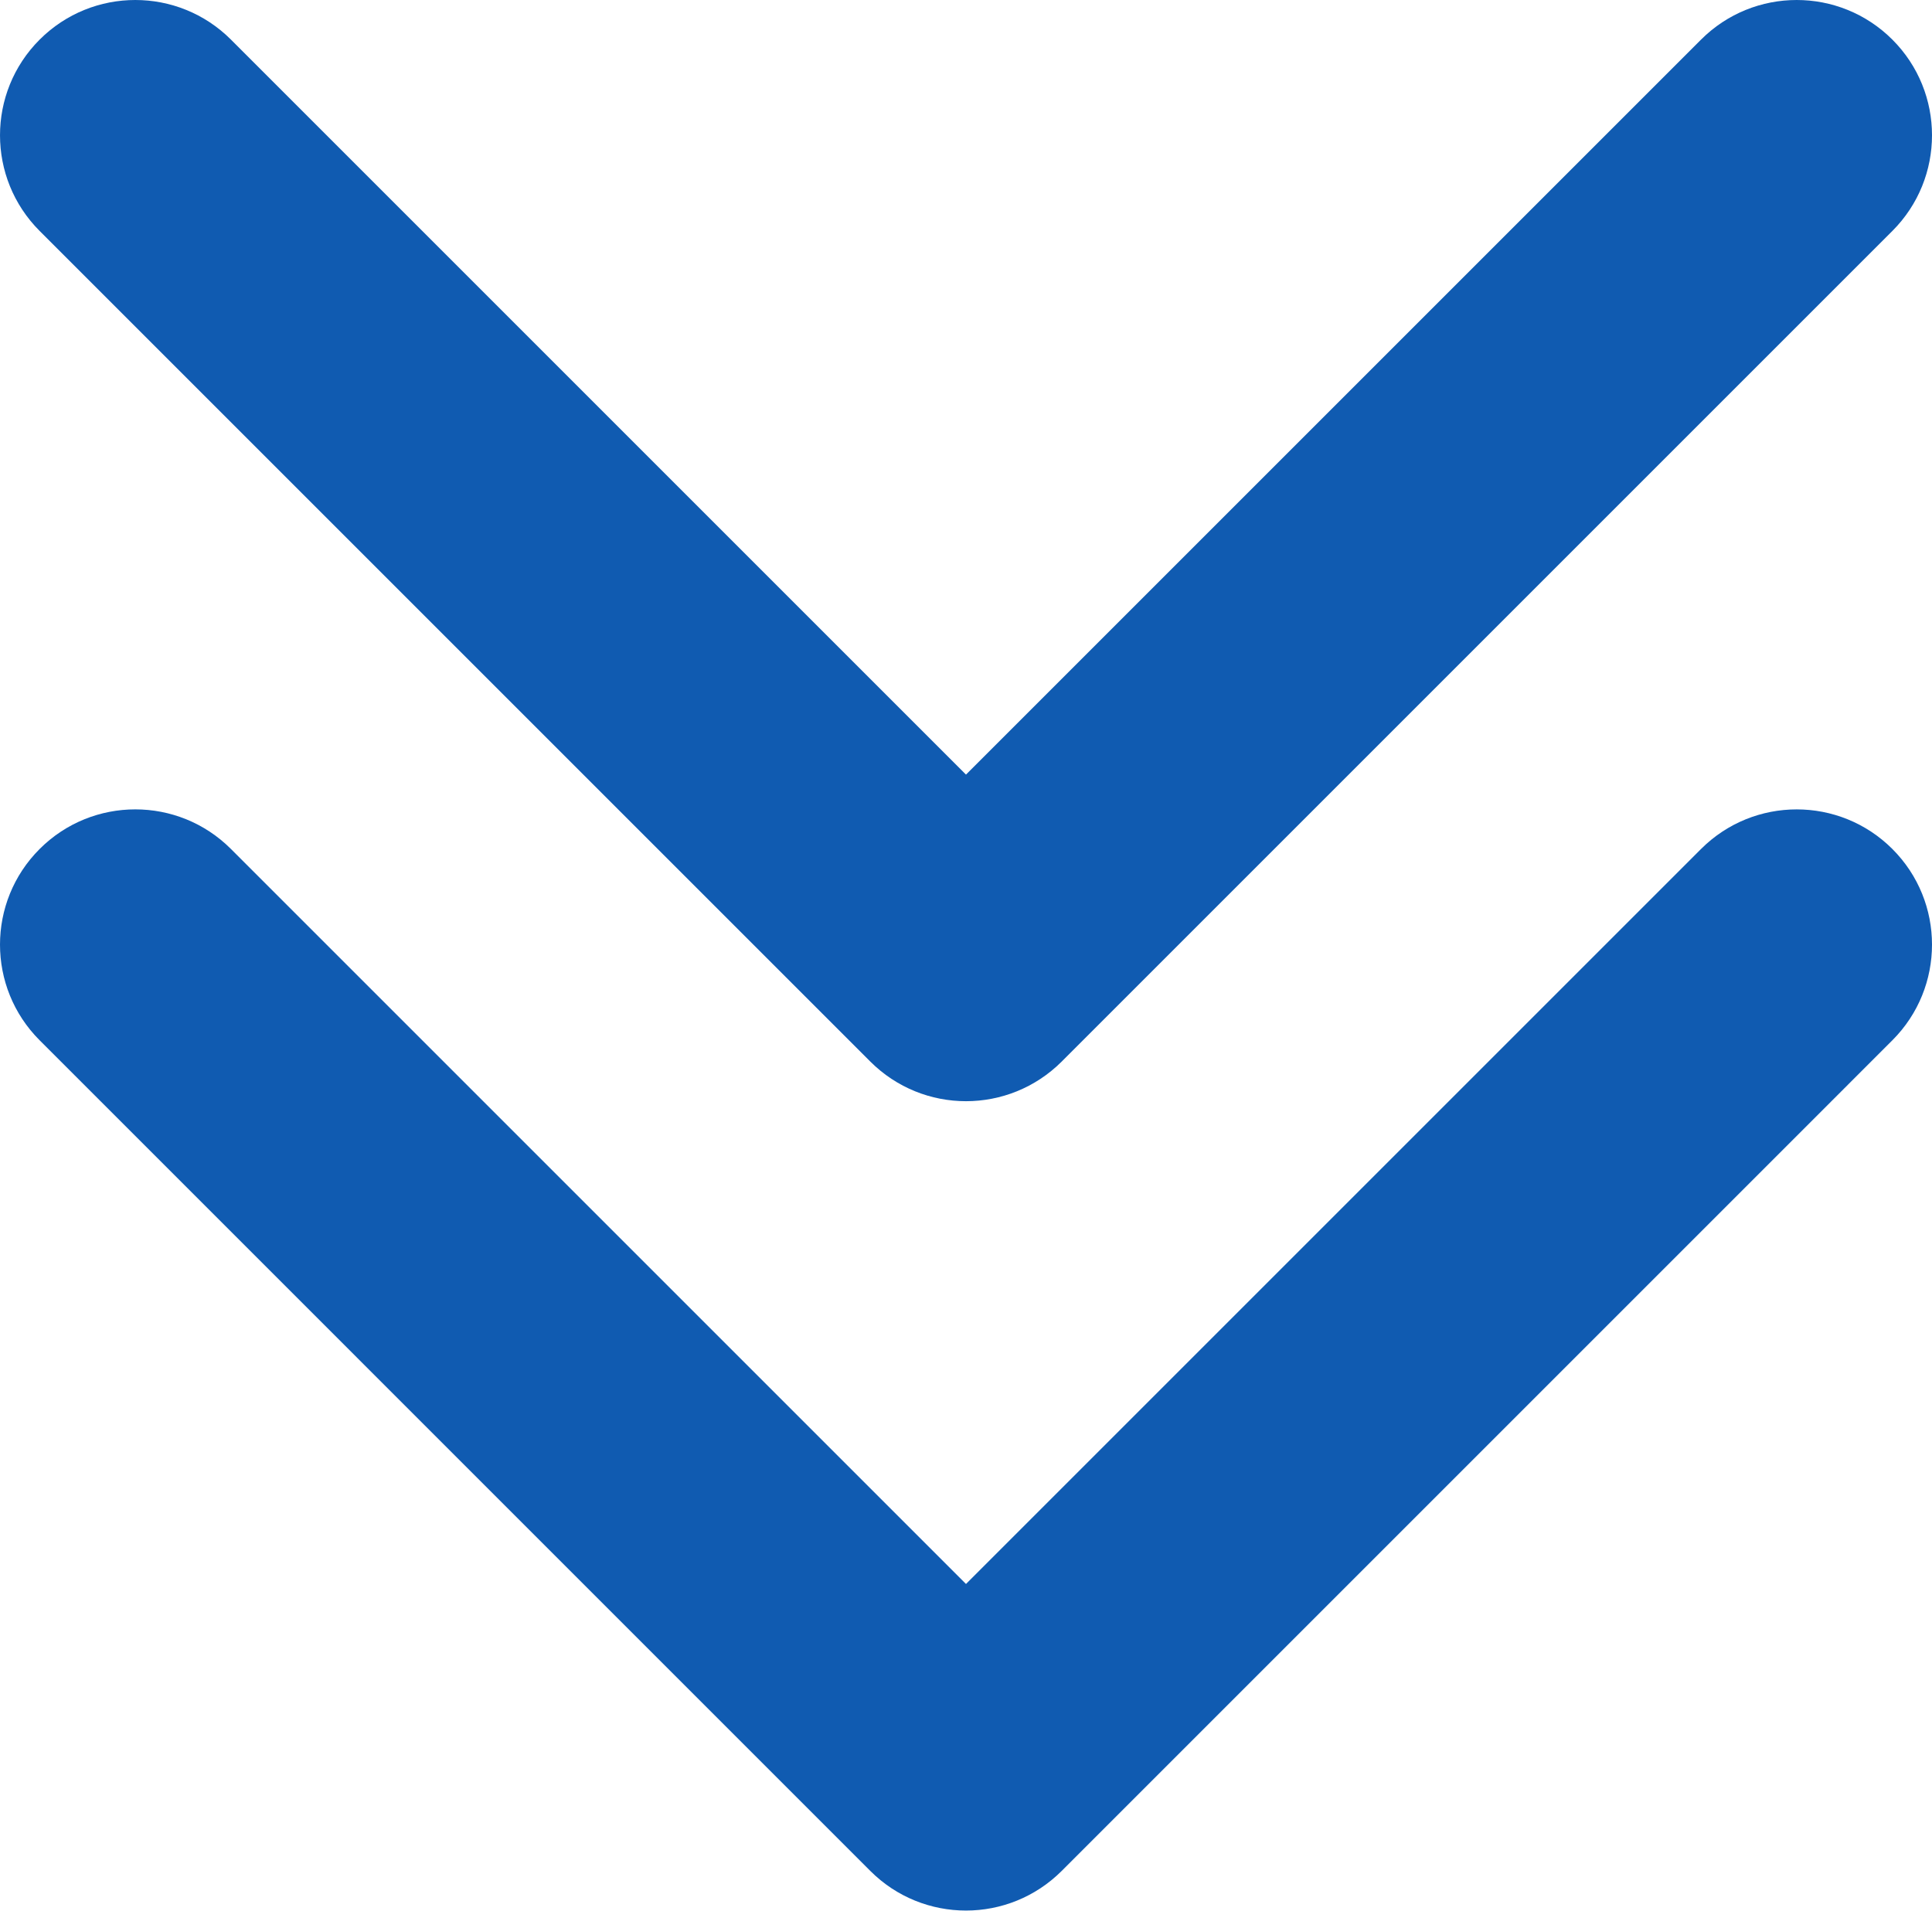
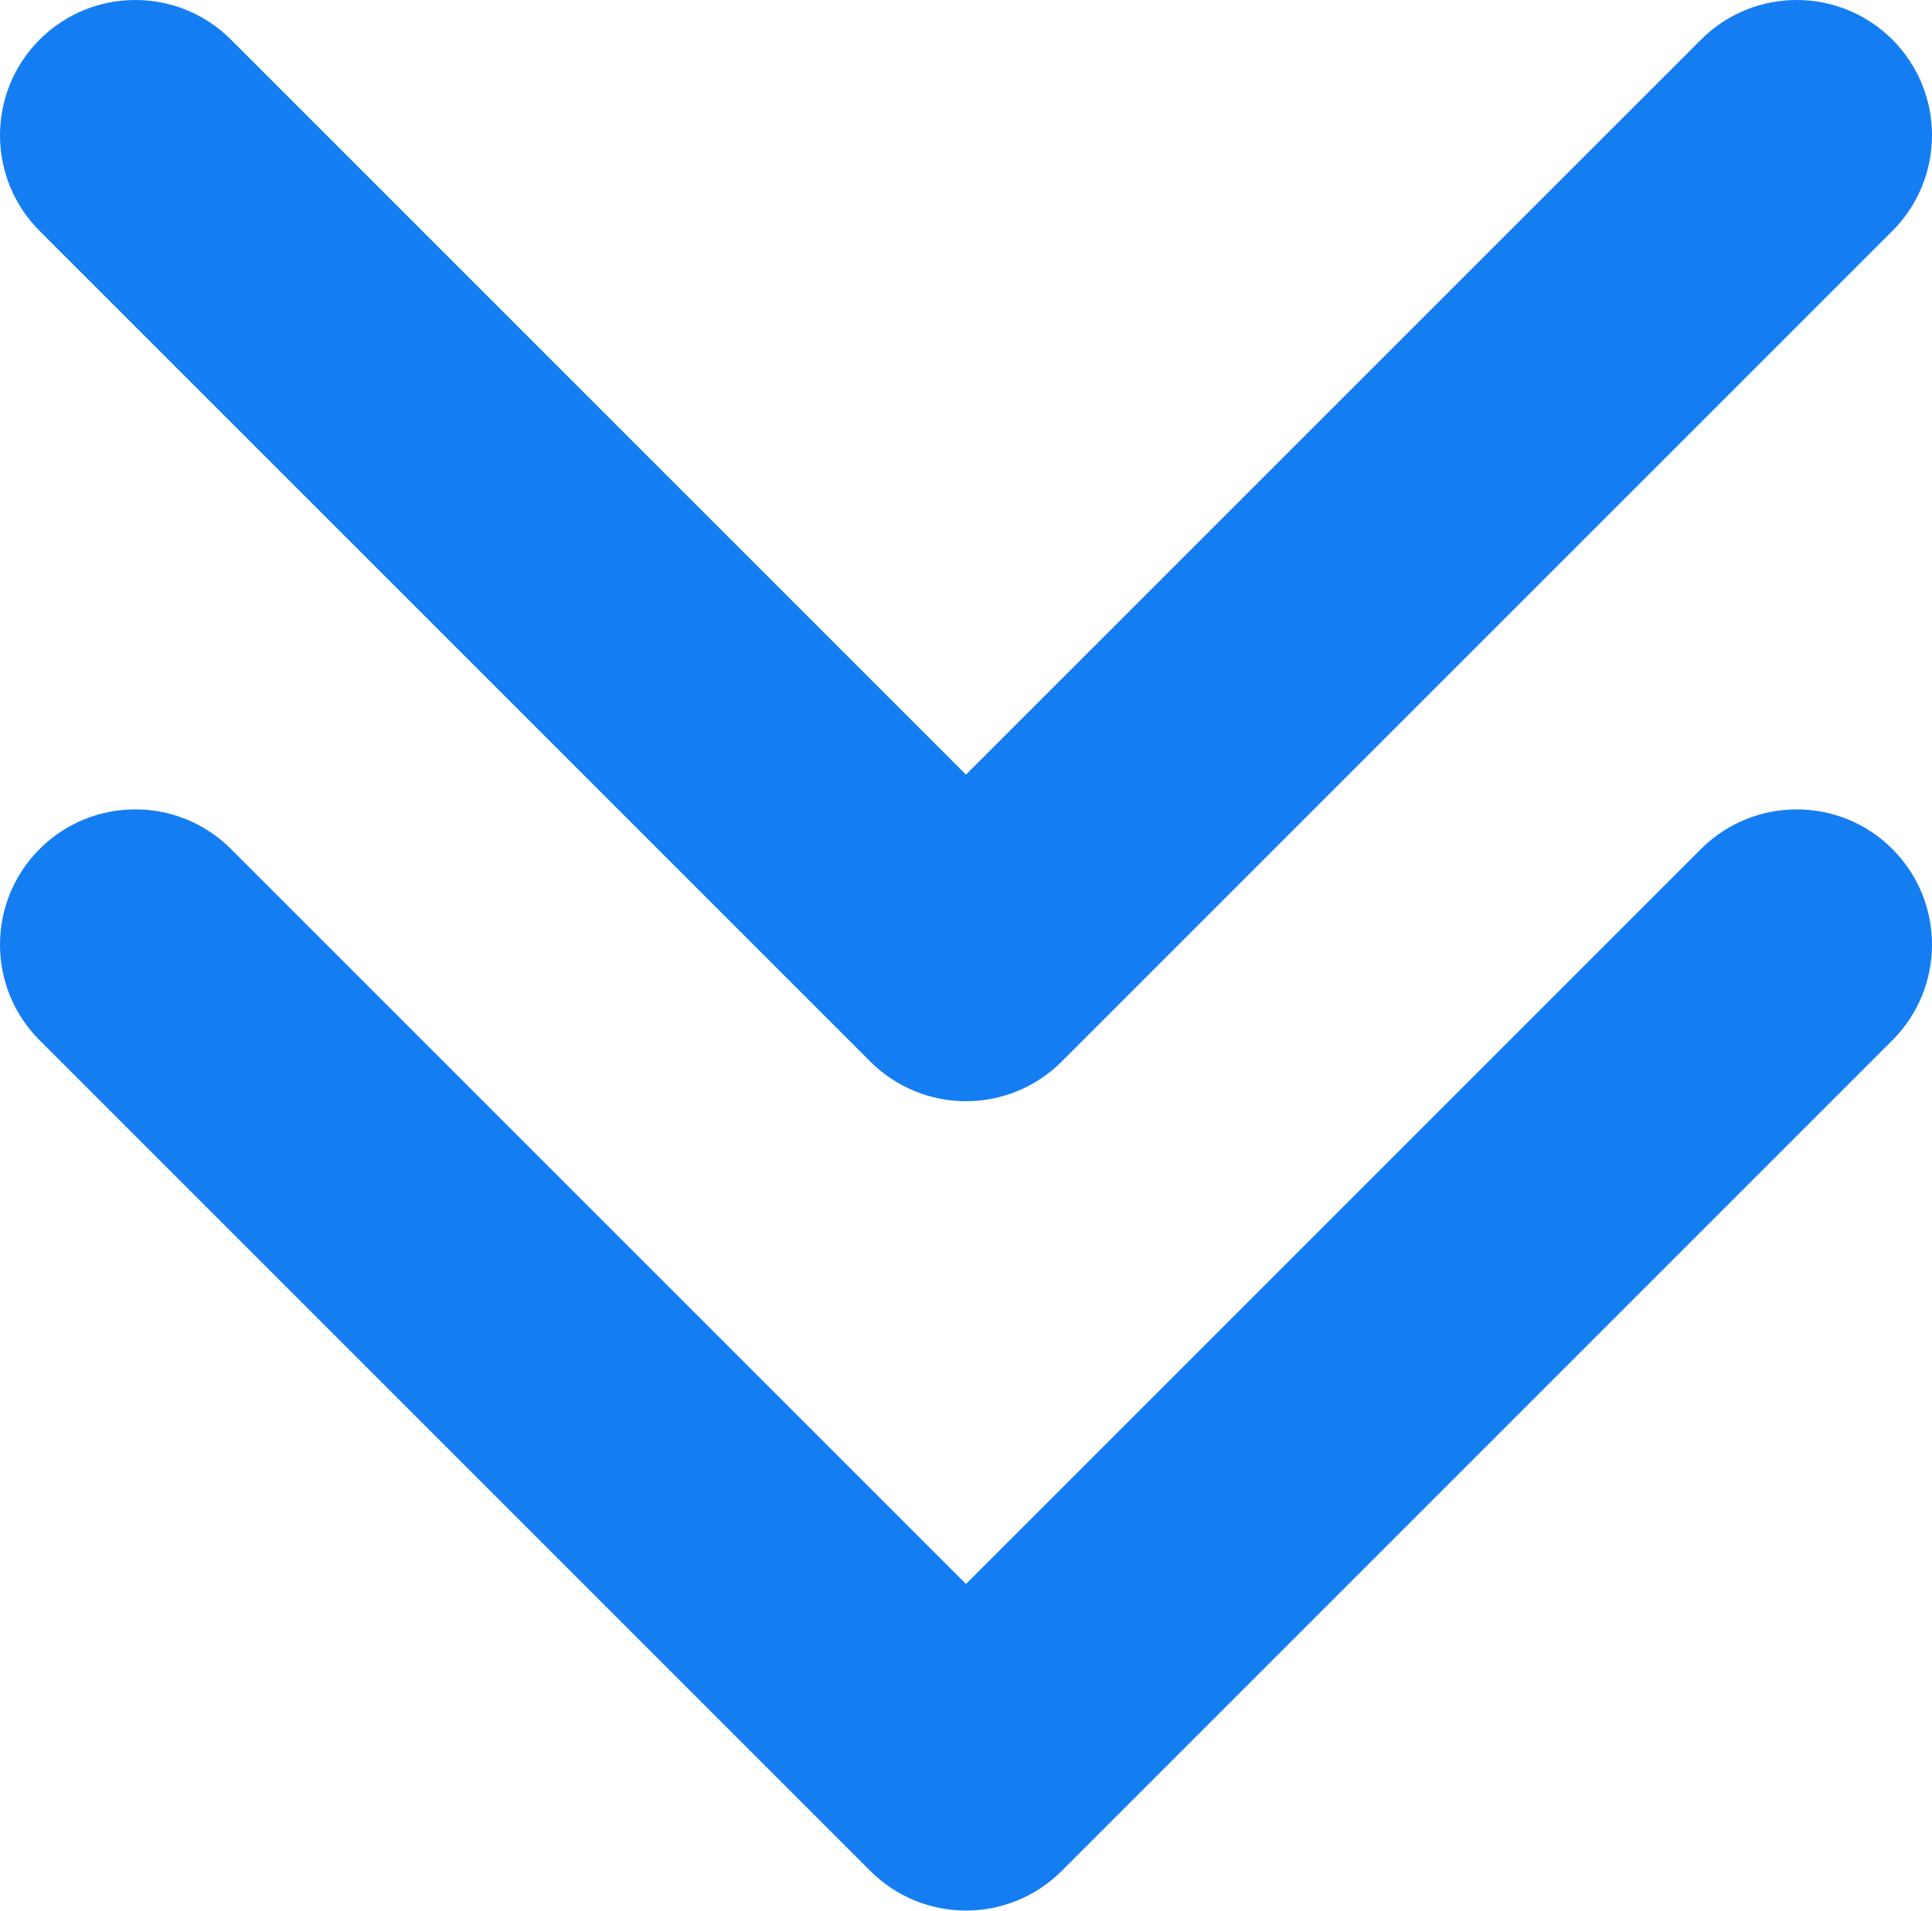
- <svg xmlns="http://www.w3.org/2000/svg" style="isolation:isolate" viewBox="-0.001 2.824 512 506.352" width="512" height="506.352">
+ <svg xmlns="http://www.w3.org/2000/svg" style="isolation:isolate" viewBox="207 23 512.001 506.352" width="512.001" height="506.352">
  <g id="arrow-down">
    <g id="Group">
-       <path d=" M 501.497 227.831 C 515.501 241.829 515.501 264.524 501.497 278.528 L 281.348 498.684 C 274.348 505.669 265.173 509.176 255.998 509.176 C 246.823 509.176 237.649 505.683 230.652 498.684 L 10.503 278.528 C -3.502 264.524 -3.502 241.829 10.503 227.831 C 24.505 213.83 47.206 213.83 61.204 227.831 L 255.997 422.624 L 450.791 227.831 C 464.789 213.837 487.498 213.837 501.497 227.831 Z  M 230.652 284.182 C 237.648 291.167 246.823 294.674 255.998 294.674 C 265.173 294.674 274.348 291.167 281.348 284.182 L 501.497 64.033 C 515.501 50.026 515.501 27.324 501.497 13.322 C 487.492 -0.675 464.789 -0.675 450.792 13.322 L 255.998 208.116 L 61.205 13.322 C 47.207 -0.675 24.506 -0.675 10.505 13.322 C -3.501 27.324 -3.501 50.026 10.505 64.033 L 230.652 284.182 Z " fill="rgb(16,91,177)" />
+       <path d=" M 708.498 248.007 C 722.502 262.005 722.502 284.7 708.498 298.704 L 488.349 518.86 C 481.349 525.845 472.174 529.352 462.999 529.352 C 453.824 529.352 444.65 525.859 437.653 518.86 L 217.504 298.704 C 203.499 284.7 203.499 262.005 217.504 248.007 C 231.506 234.006 254.207 234.006 268.205 248.007 L 462.998 442.8 L 657.792 248.007 C 671.79 234.013 694.499 234.013 708.498 248.007 Z  M 437.653 304.358 C 444.649 311.343 453.824 314.85 462.999 314.85 C 472.174 314.85 481.349 311.343 488.349 304.358 L 708.498 84.209 C 722.502 70.202 722.502 47.5 708.498 33.498 C 694.493 19.501 671.79 19.501 657.793 33.498 L 462.999 228.292 L 268.206 33.498 C 254.208 19.501 231.507 19.501 217.506 33.498 C 203.5 47.5 203.5 70.202 217.506 84.209 L 437.653 304.358 Z " fill="rgb(21,125,242)" />
    </g>
  </g>
</svg>
